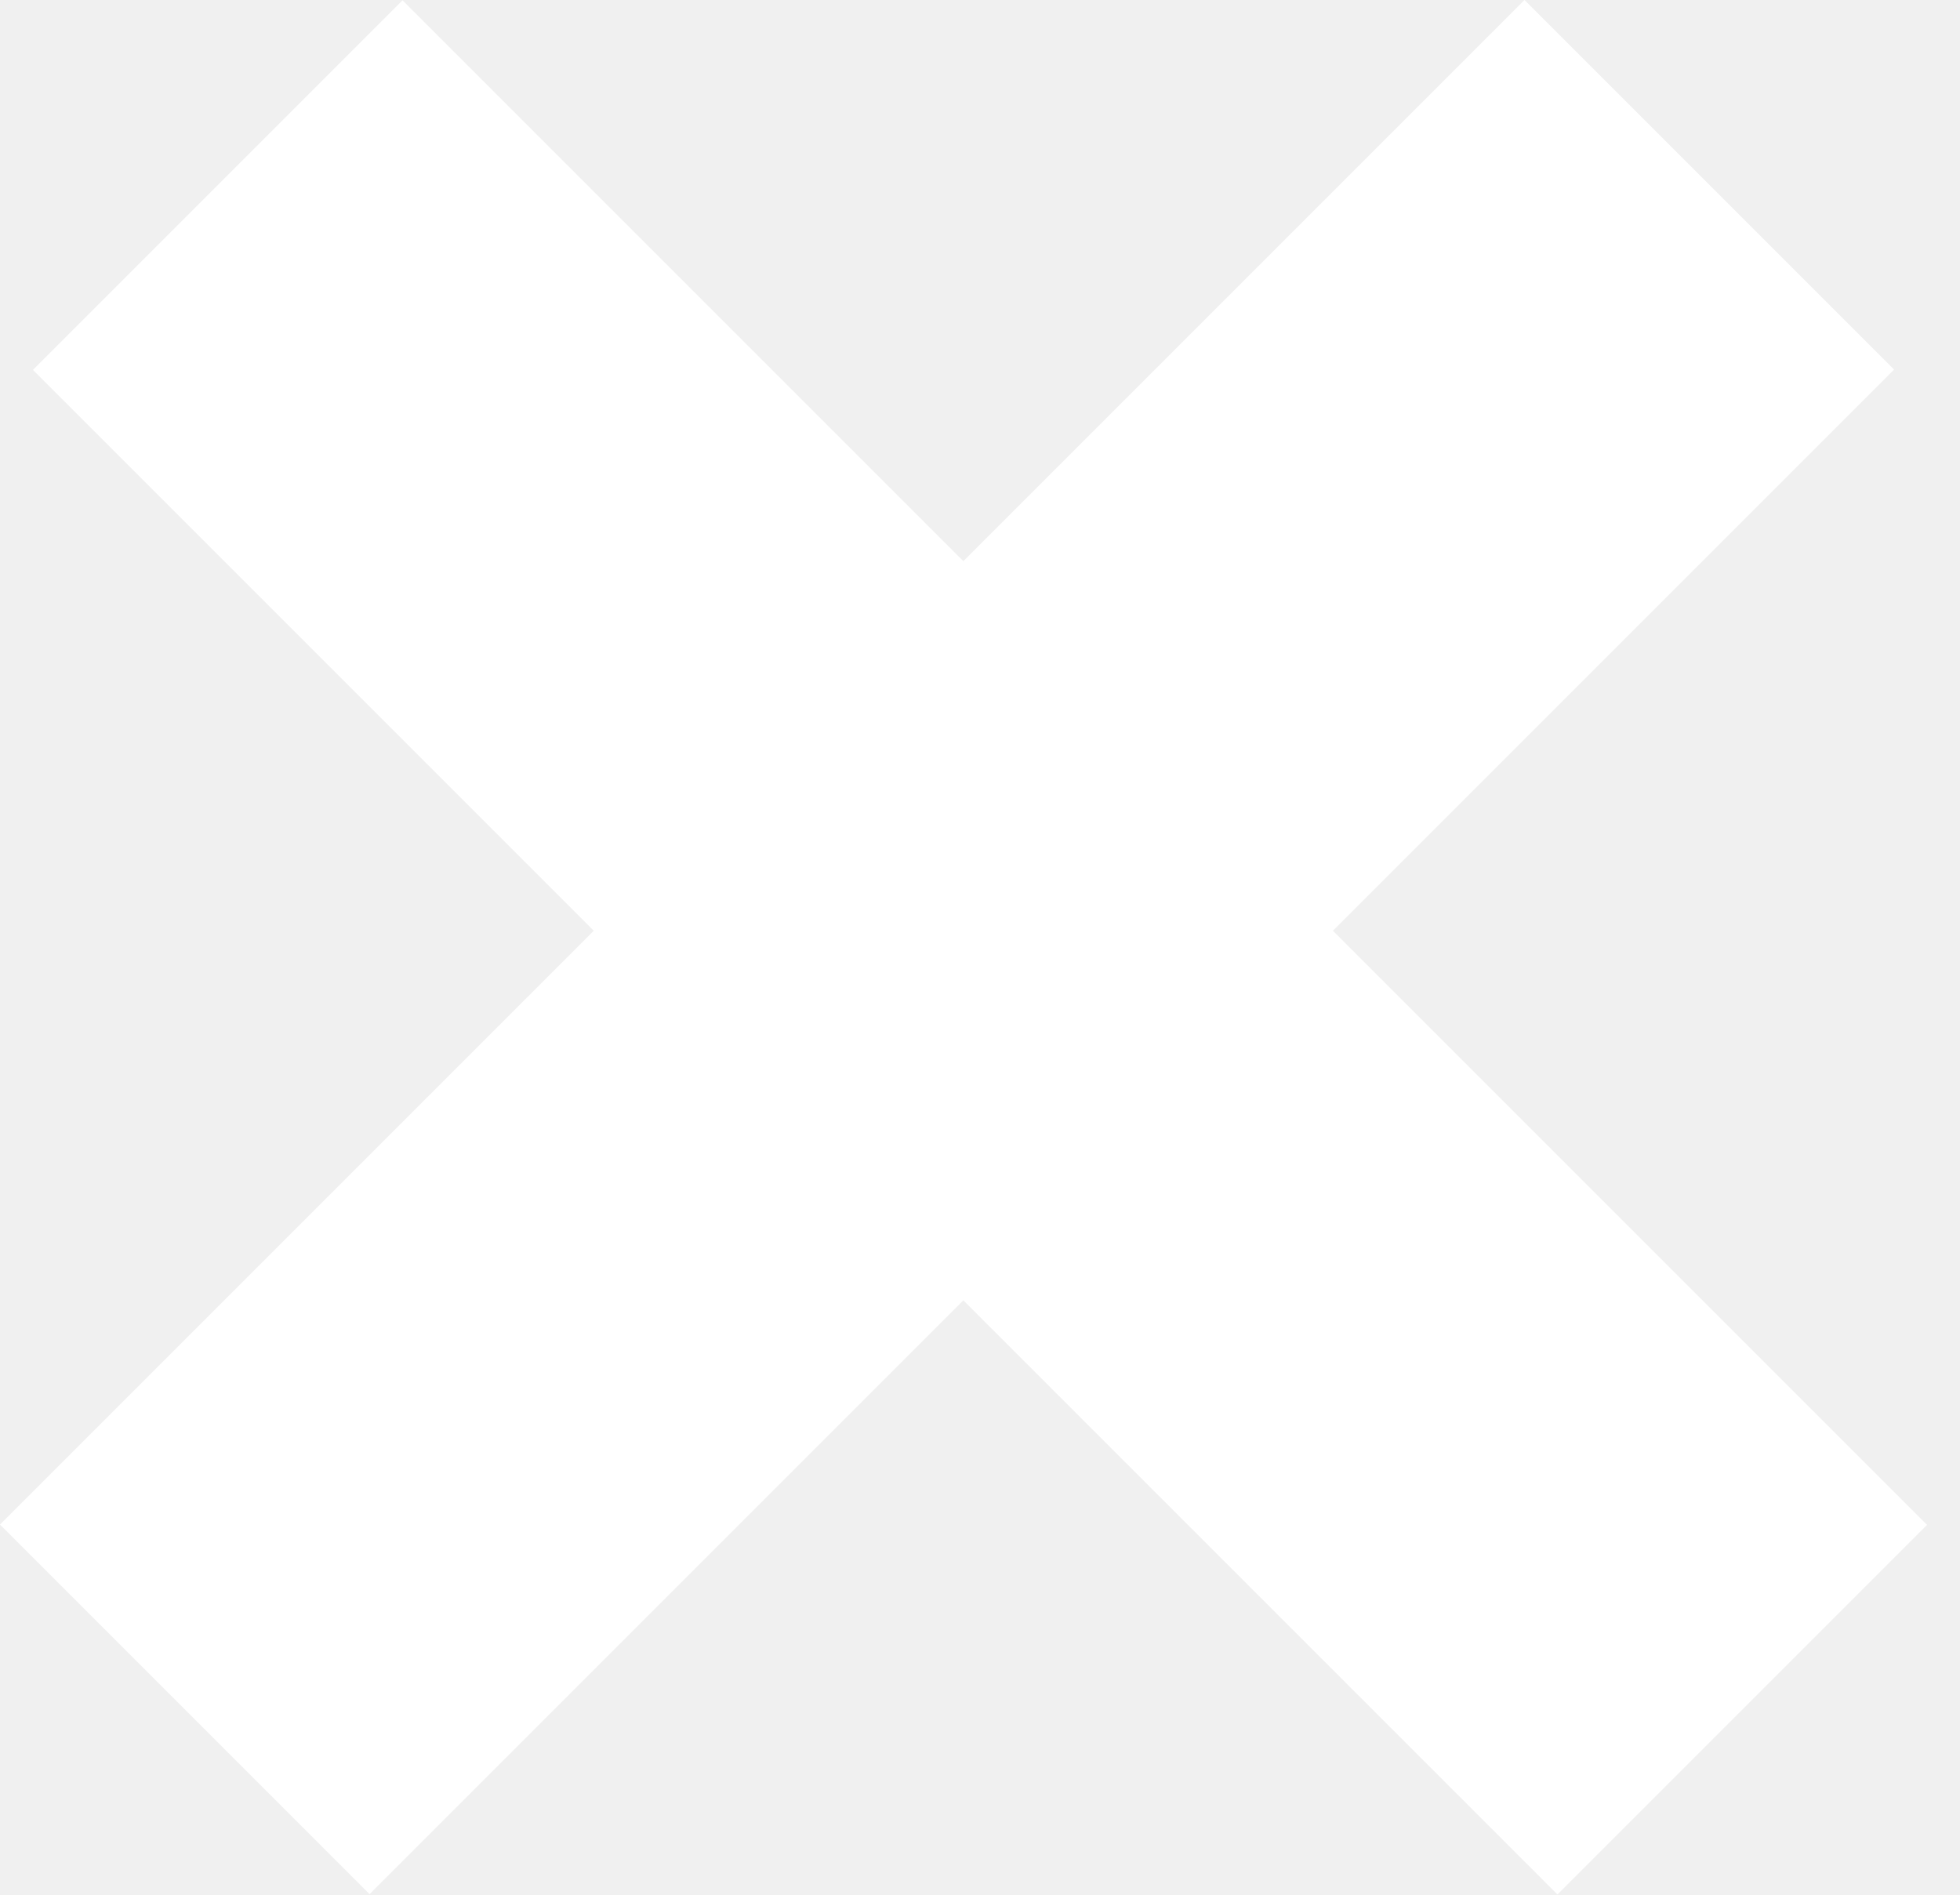
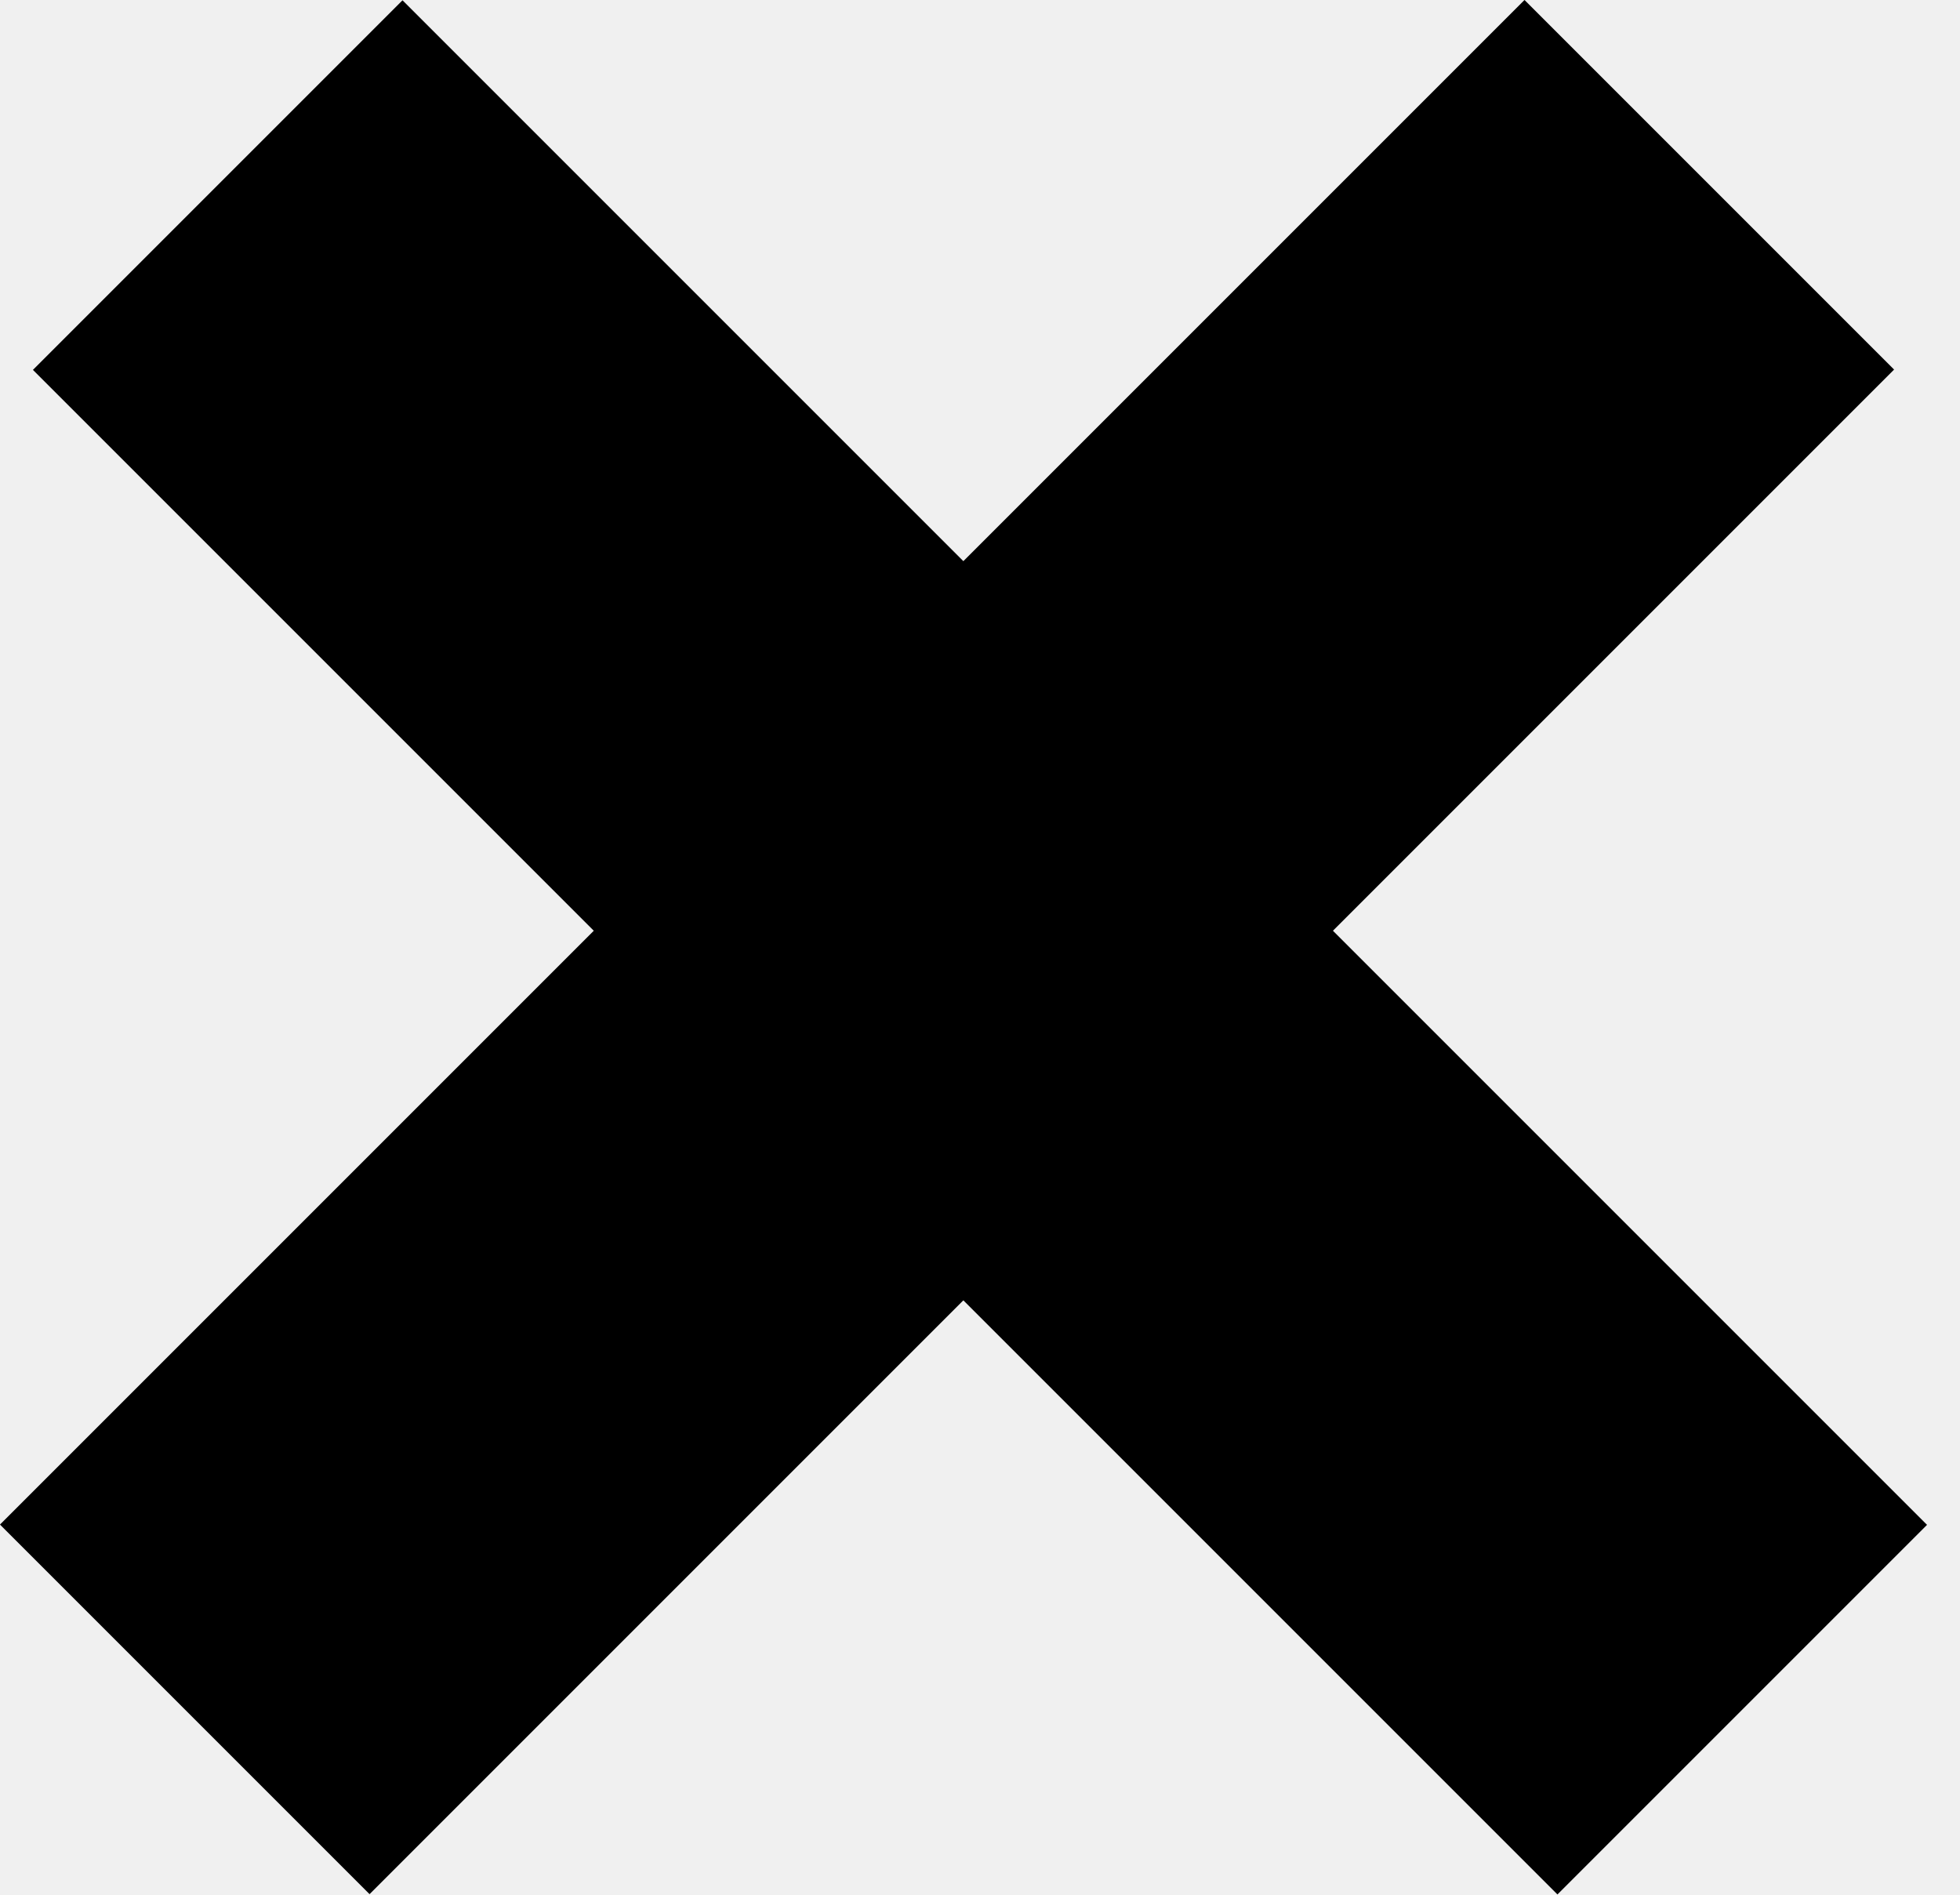
- <svg xmlns="http://www.w3.org/2000/svg" width="30" height="29" viewBox="0 0 30 29" fill="none">
-   <rect x="0.504" y="5.661" width="8" height="33" transform="rotate(-45 0.504333 5.66101)" fill="white" />
-   <rect x="23.334" width="8" height="33" transform="rotate(45 23.3345 0)" fill="white" />
+ <svg xmlns="http://www.w3.org/2000/svg" width="30" height="29" viewBox="0 0 30 29" fill="currentColor">
+   <rect x="0.504" y="5.661" width="8" height="33" transform="rotate(-45 0.504333 5.66101)" fill="currentColor" />
+   <rect x="23.334" width="8" height="33" transform="rotate(45 23.3345 0)" fill="currentColor" />
</svg>
